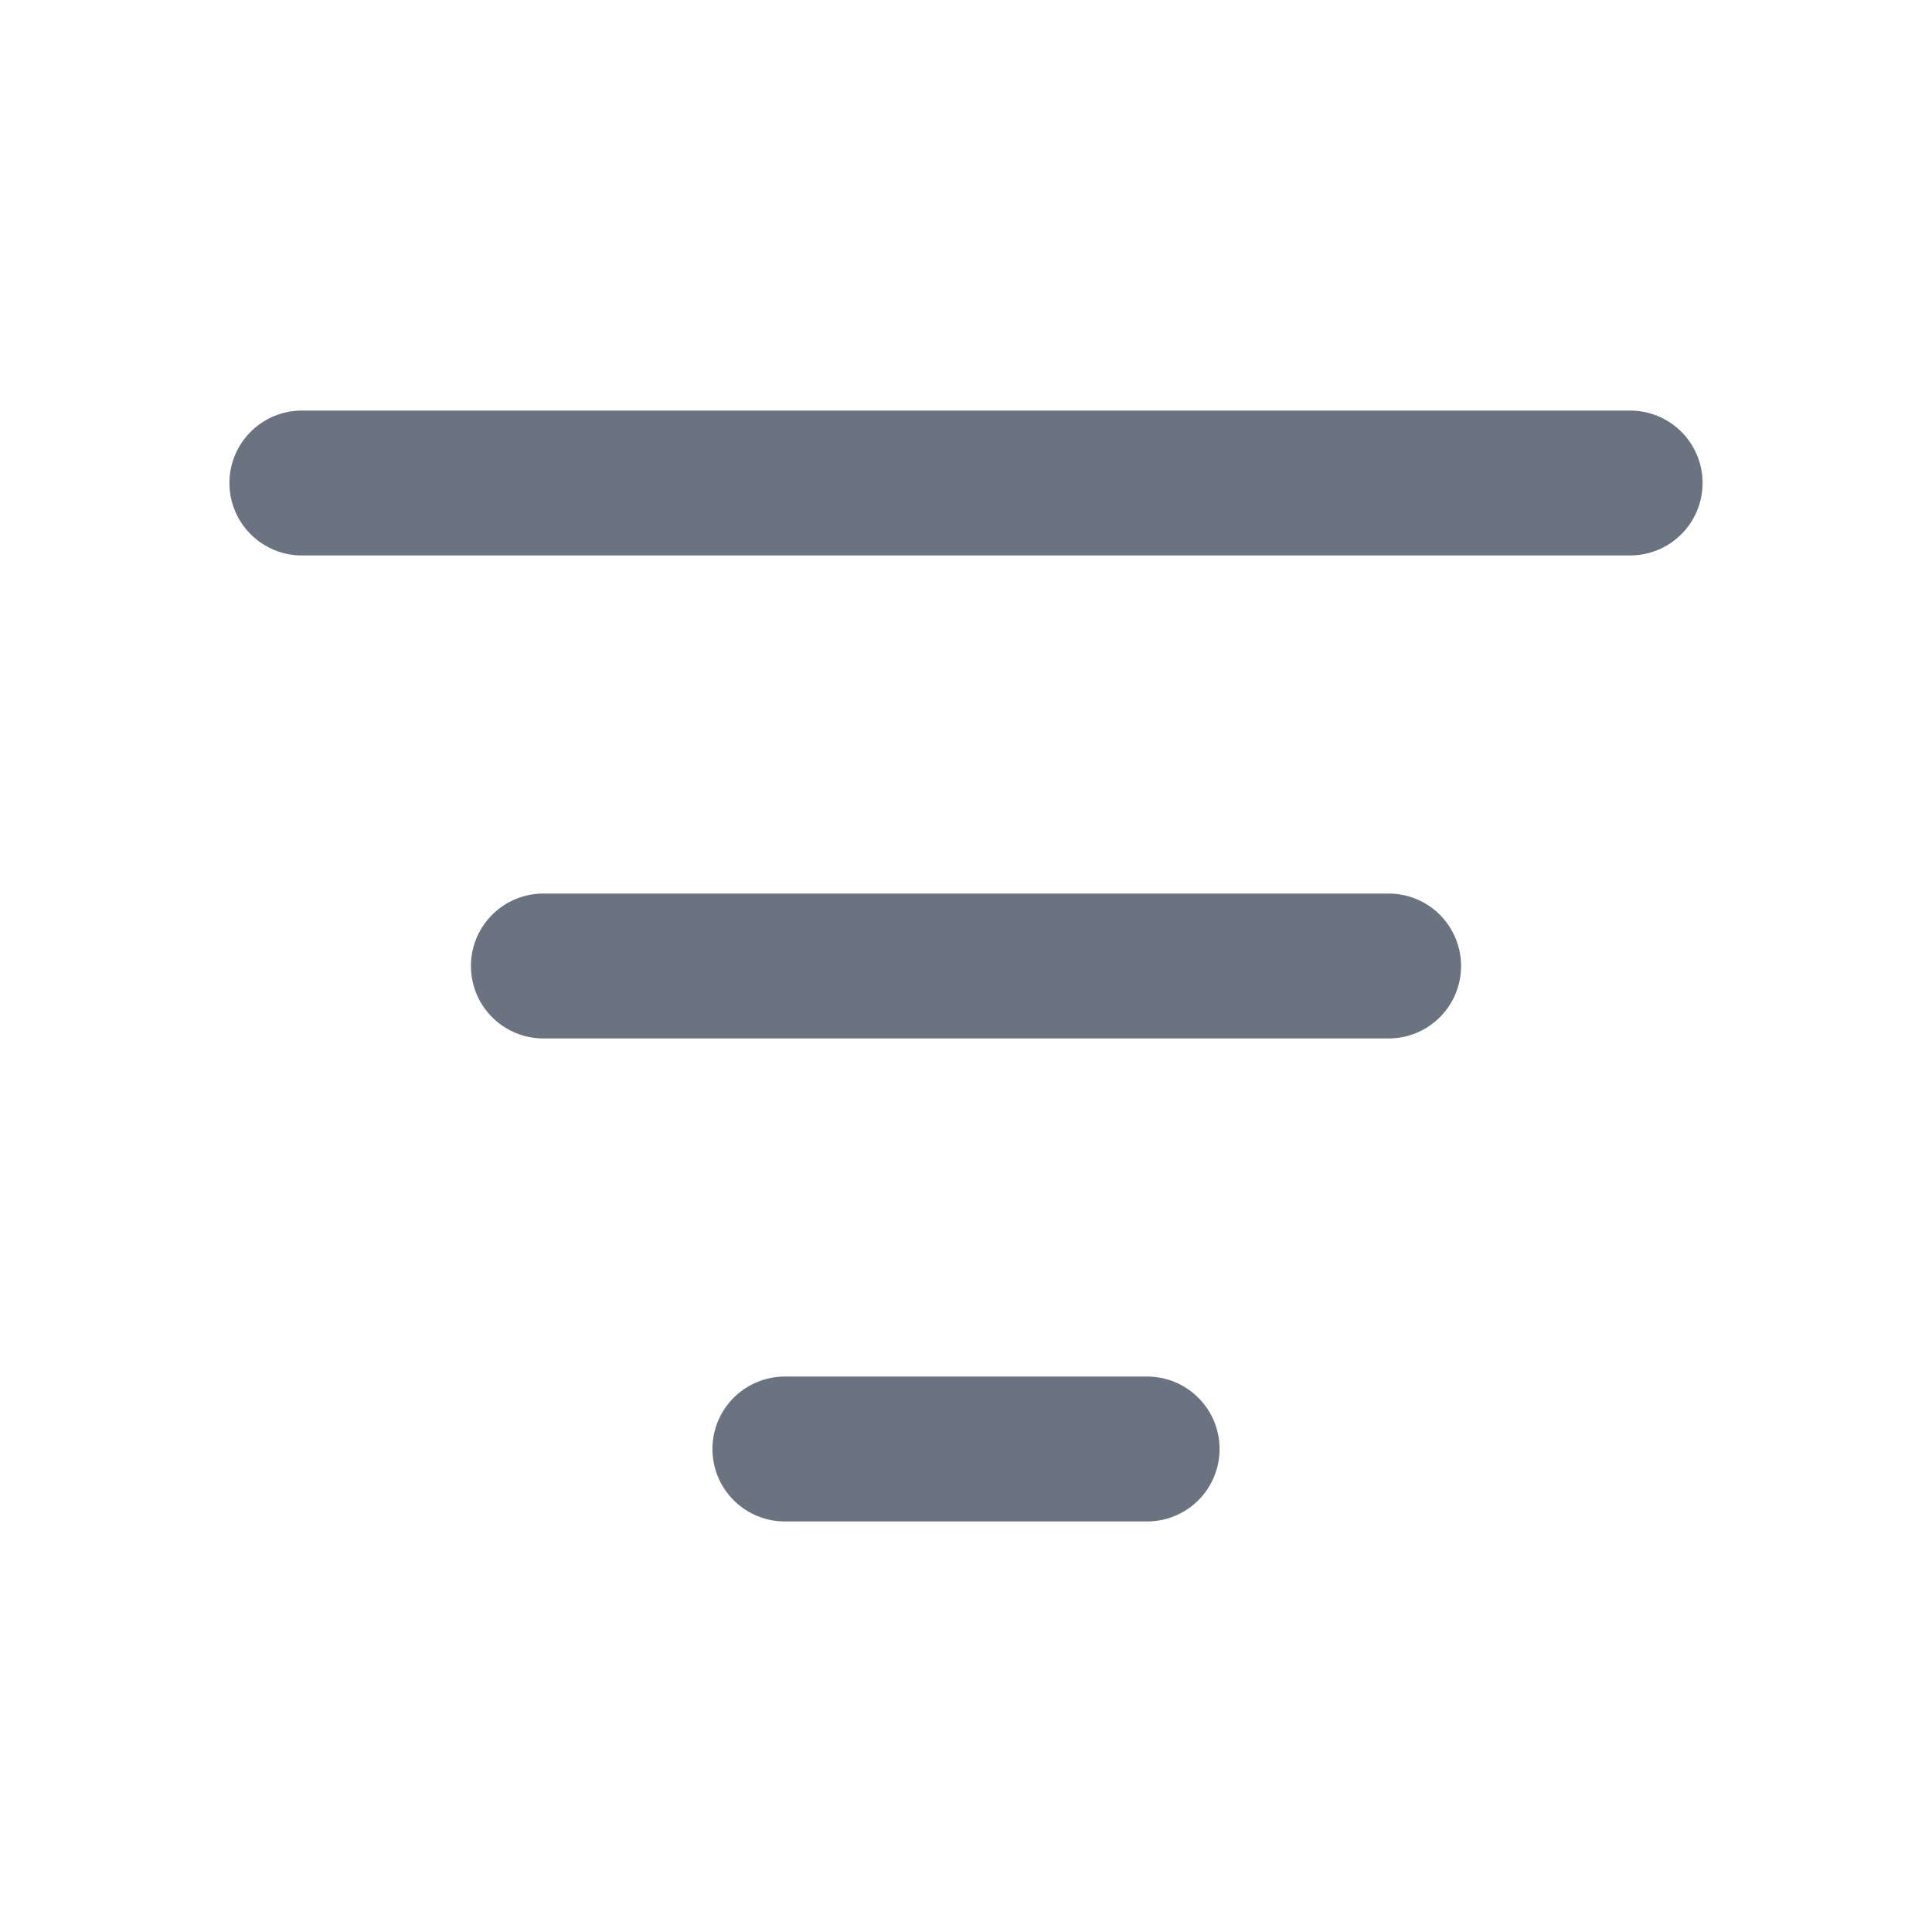
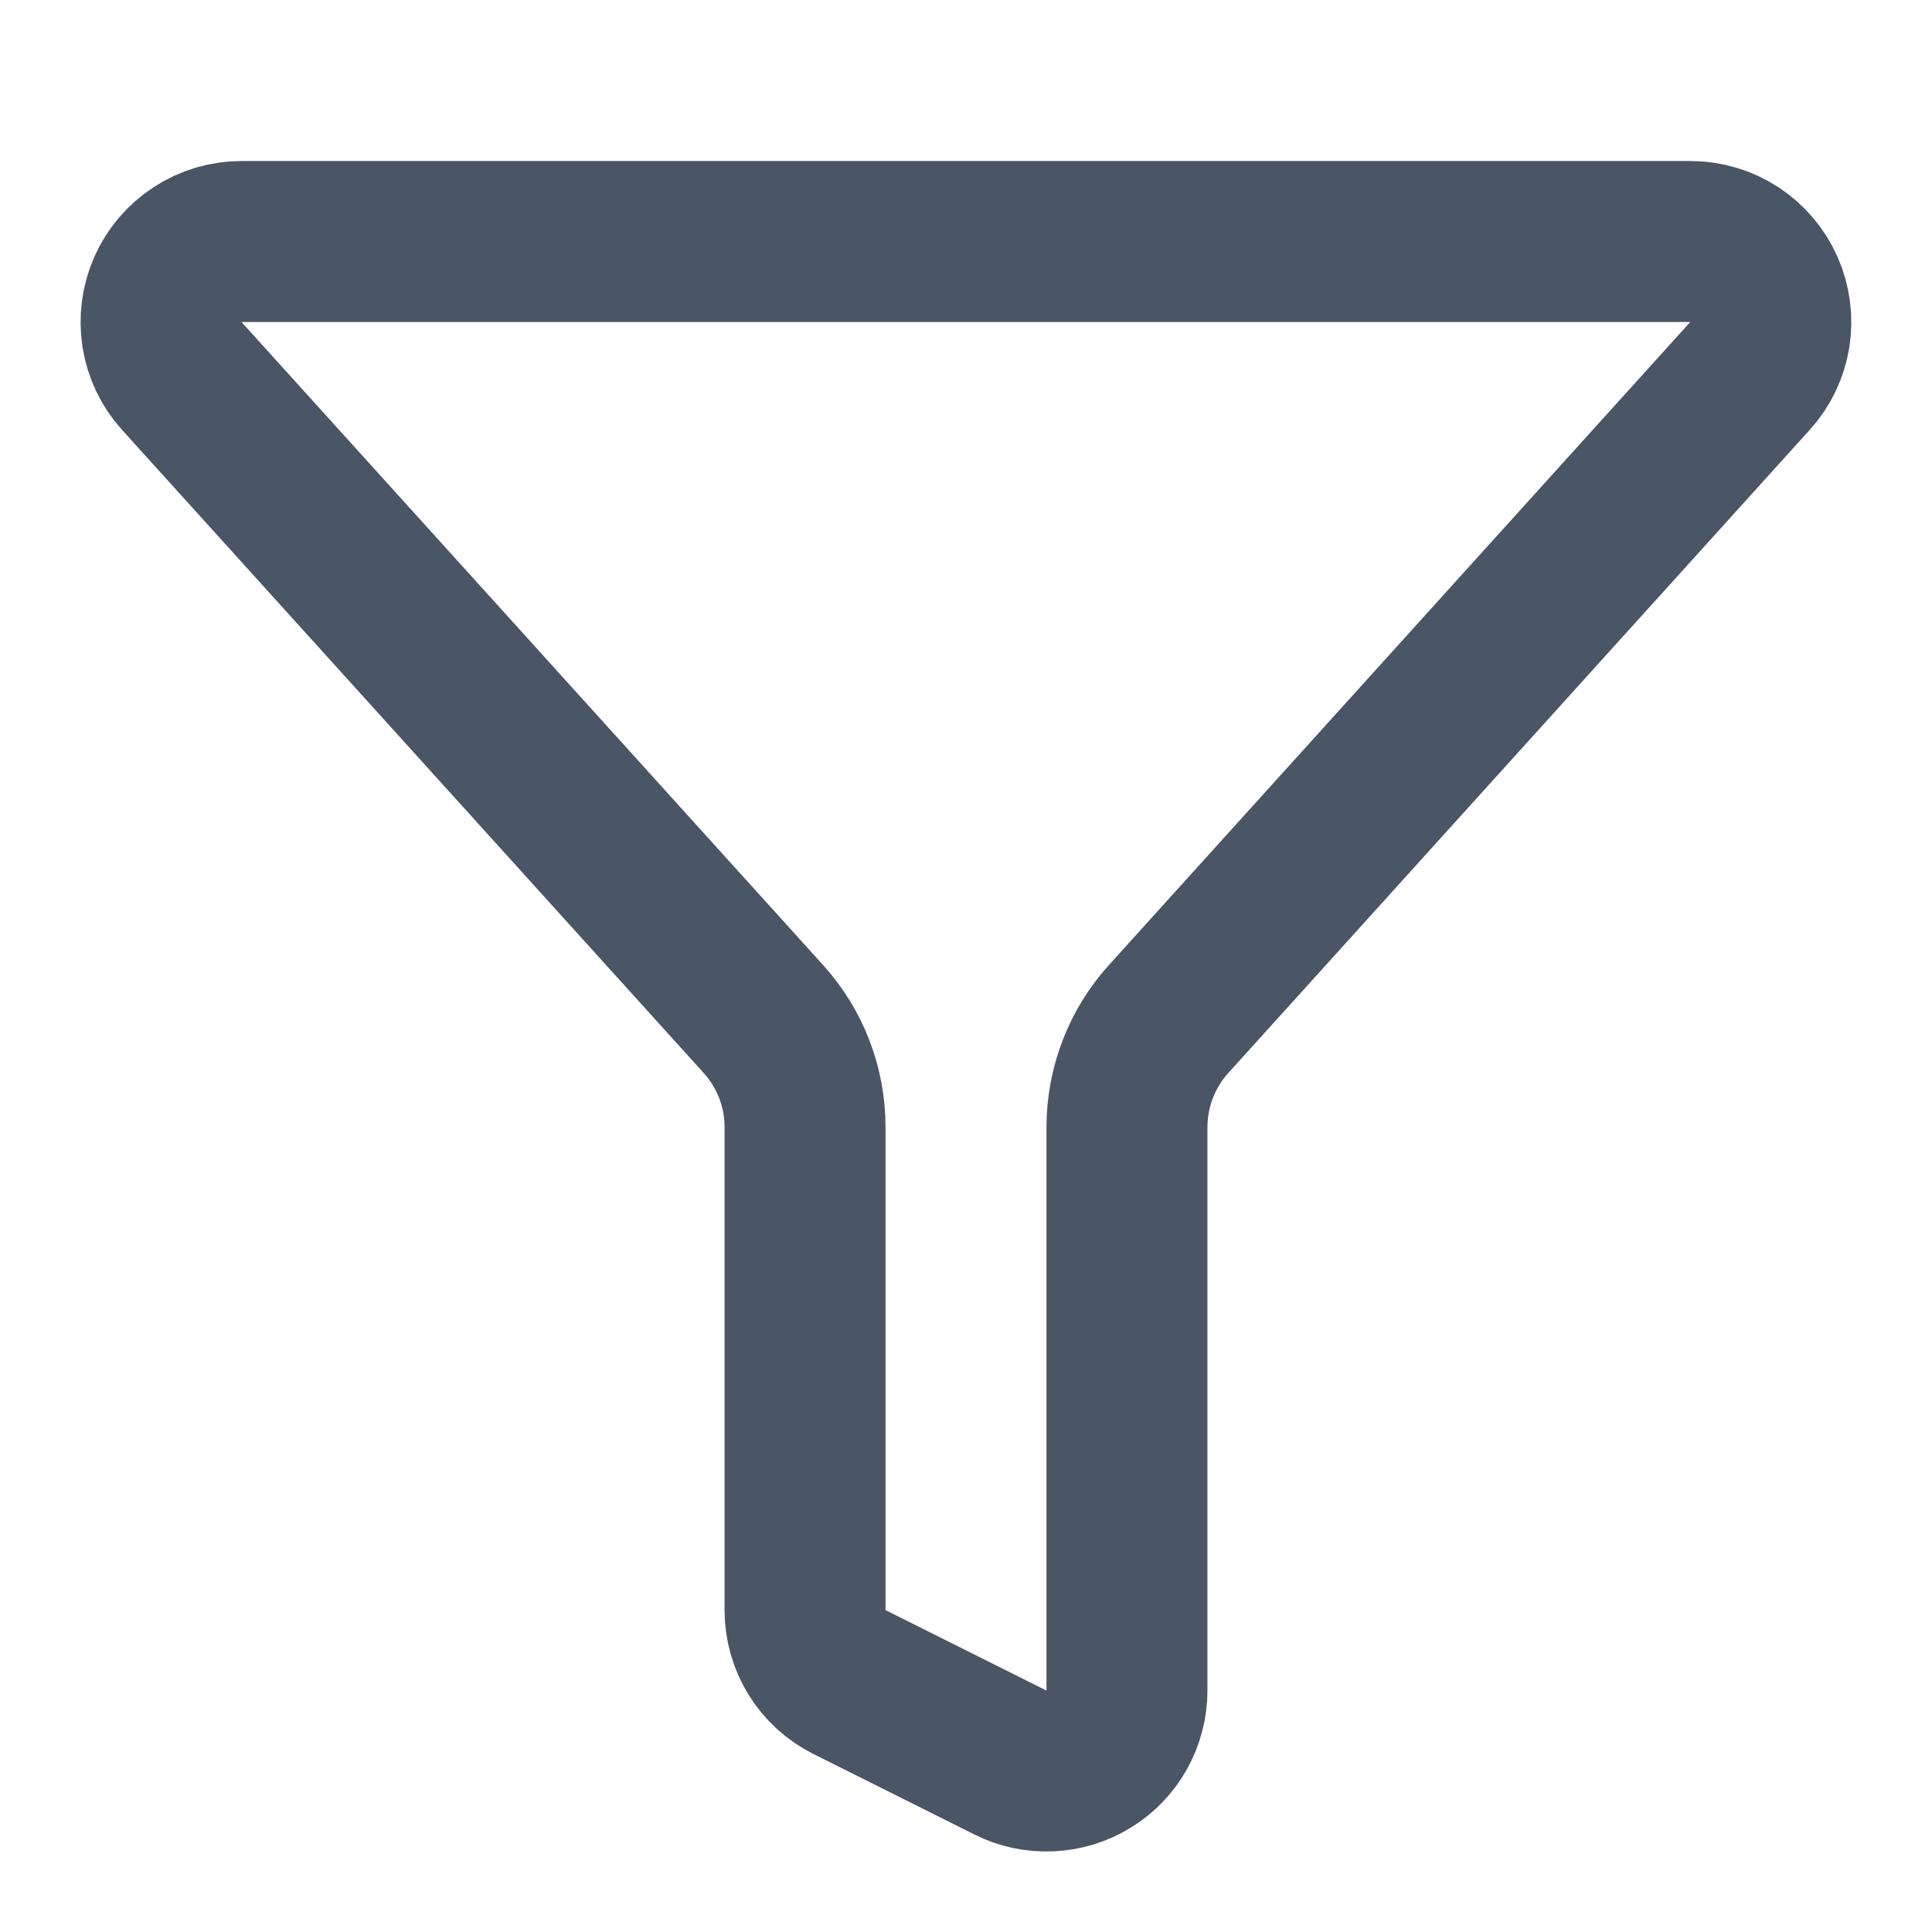
- <svg xmlns="http://www.w3.org/2000/svg" width="16" height="16" viewBox="0 0 20 20" fill="none">
-   <path d="M3.125 5H16.875" stroke="#6B7280" stroke-width="1.5" stroke-linecap="round" />
-   <path d="M5.625 10H14.375" stroke="#6B7280" stroke-width="1.5" stroke-linecap="round" />
-   <path d="M8.125 15H11.875" stroke="#6B7280" stroke-width="1.5" stroke-linecap="round" />
+ <svg xmlns="http://www.w3.org/2000/svg" width="16" height="16" viewBox="0 0 16 16" fill="none">
+   <path d="M6.667 13.333C6.667 13.457 6.701 13.579 6.766 13.684C6.831 13.79 6.925 13.875 7.035 13.93L8.369 14.597C8.47 14.648 8.583 14.671 8.697 14.666C8.81 14.661 8.921 14.627 9.017 14.567C9.114 14.508 9.194 14.424 9.249 14.325C9.304 14.225 9.333 14.114 9.333 14V9.333C9.334 9.003 9.456 8.684 9.678 8.439L14.493 3.113C14.58 3.018 14.636 2.899 14.657 2.772C14.677 2.645 14.66 2.514 14.608 2.397C14.556 2.279 14.471 2.179 14.363 2.108C14.255 2.038 14.129 2 14 2H2C1.871 2 1.745 2.037 1.637 2.108C1.529 2.178 1.443 2.278 1.391 2.396C1.339 2.514 1.322 2.644 1.342 2.772C1.362 2.899 1.419 3.018 1.505 3.113L6.322 8.439C6.544 8.684 6.667 9.003 6.667 9.333V13.333Z" stroke="#4A5565" stroke-width="1.333" stroke-linecap="round" stroke-linejoin="round" />
</svg>
